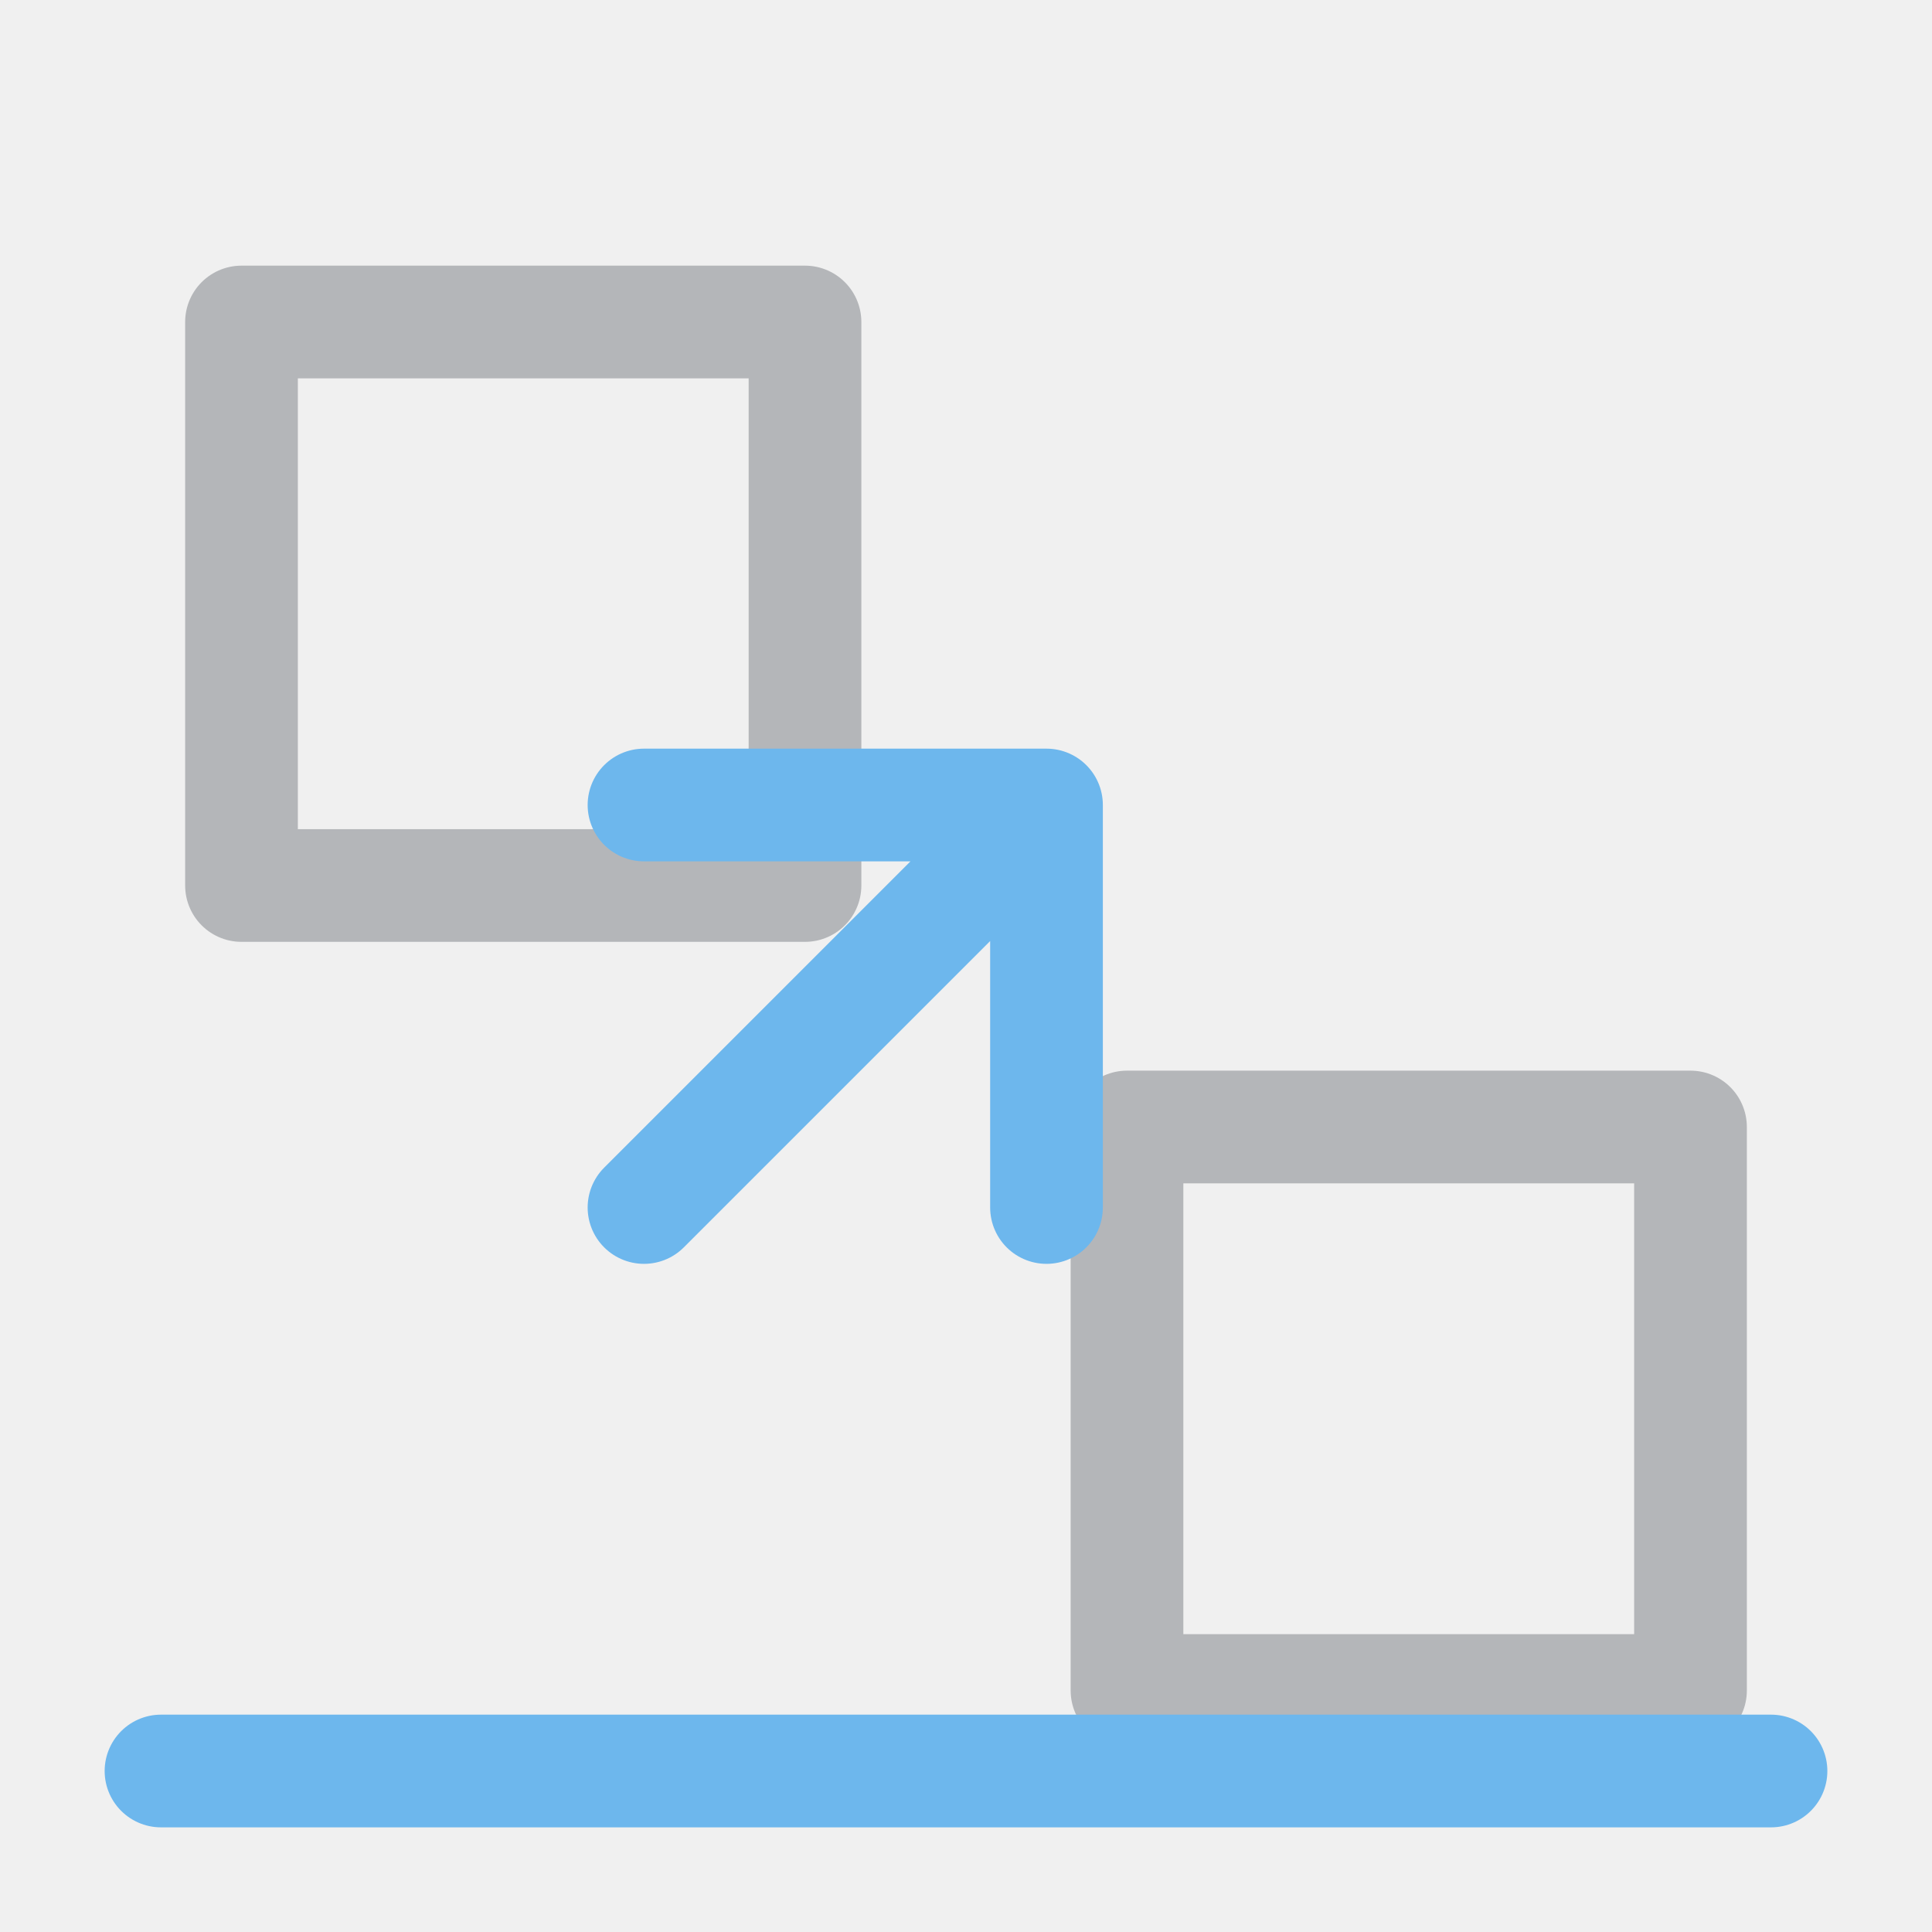
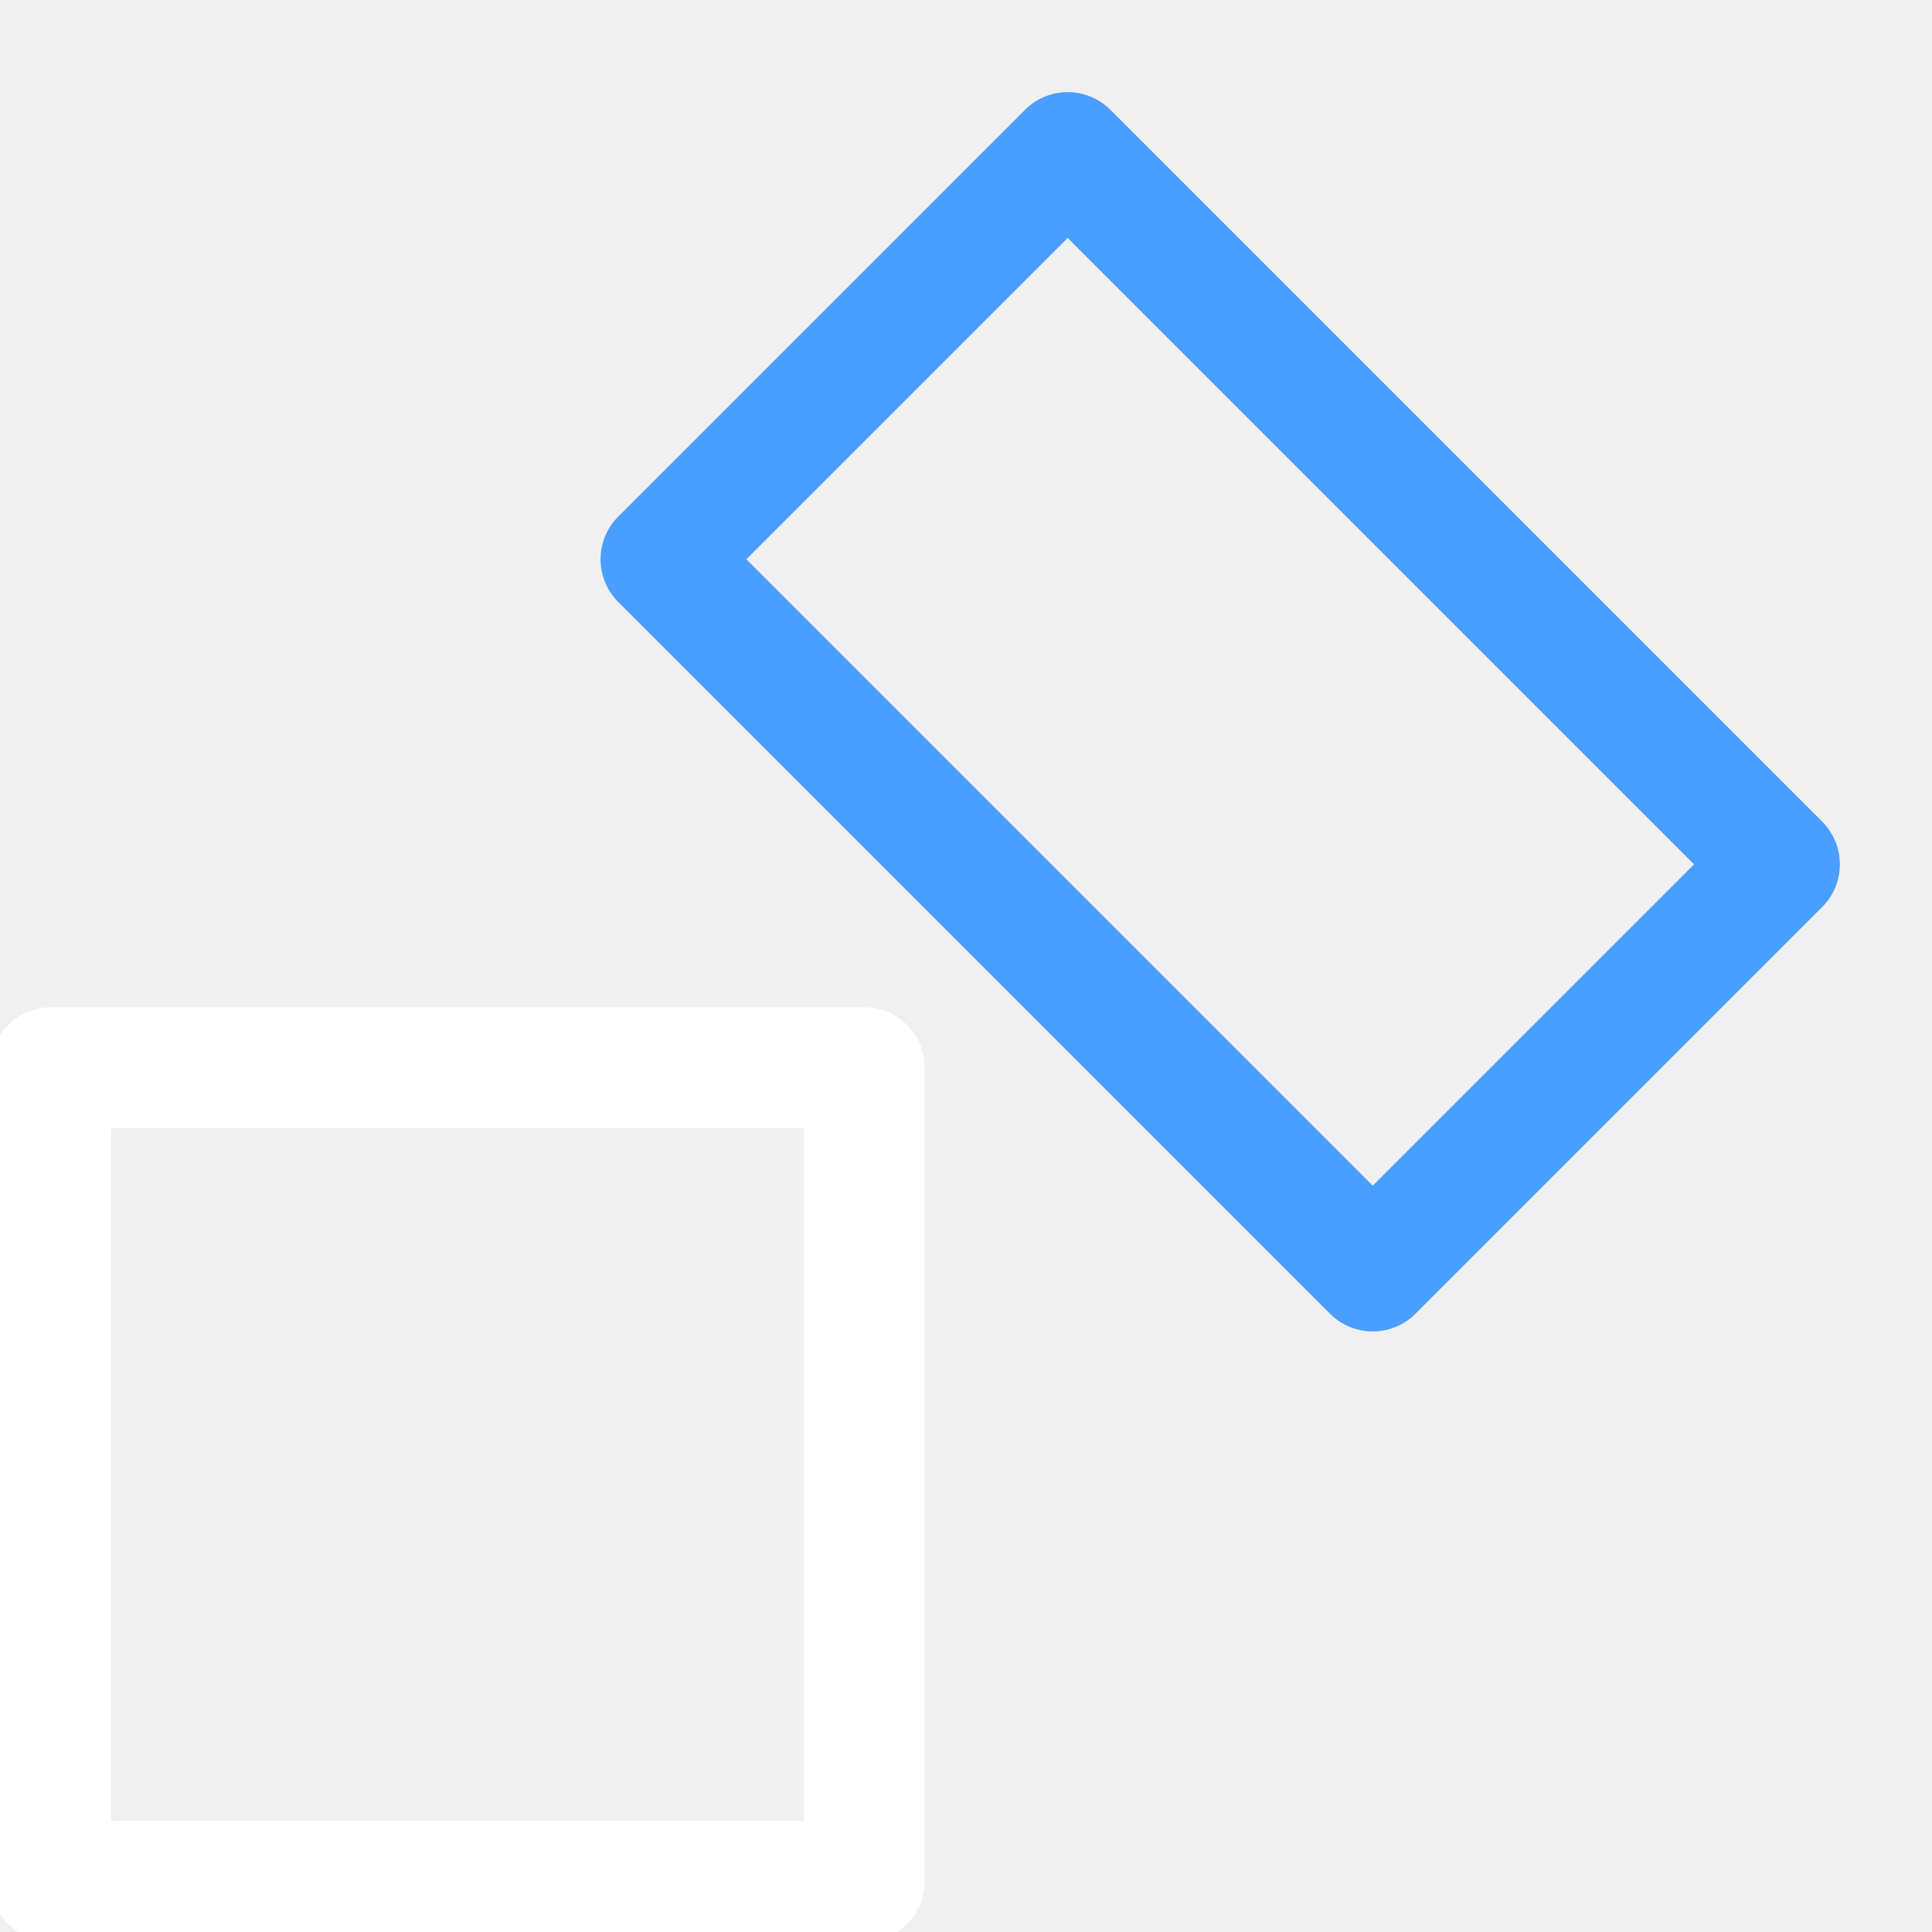
- <svg xmlns="http://www.w3.org/2000/svg" viewBox="0 0 24 24" fill="none" stroke="#B4B6B9" stroke-width="1.4" stroke-linecap="round" stroke-linejoin="round">
-   <path d="M3 4h7v7H3ZM14 14h7v7h-7Z" />
-   <path stroke="#6DB7ED" d="m8 15 5-5m-5 0h5v5M2 22h20" />
+ <svg xmlns="http://www.w3.org/2000/svg" width="16" height="16" viewBox="2.5 2.5 19 19" fill="none" stroke="#ffffff" stroke-width="1.188" stroke-linecap="round" stroke-linejoin="round">
+   <g>
+     <path d="M3 13h8v8H3z" />
+     <path d="M13 4l7 7-4 4-7-7z" stroke="#4a9eff" />
+   </g>
</svg>
